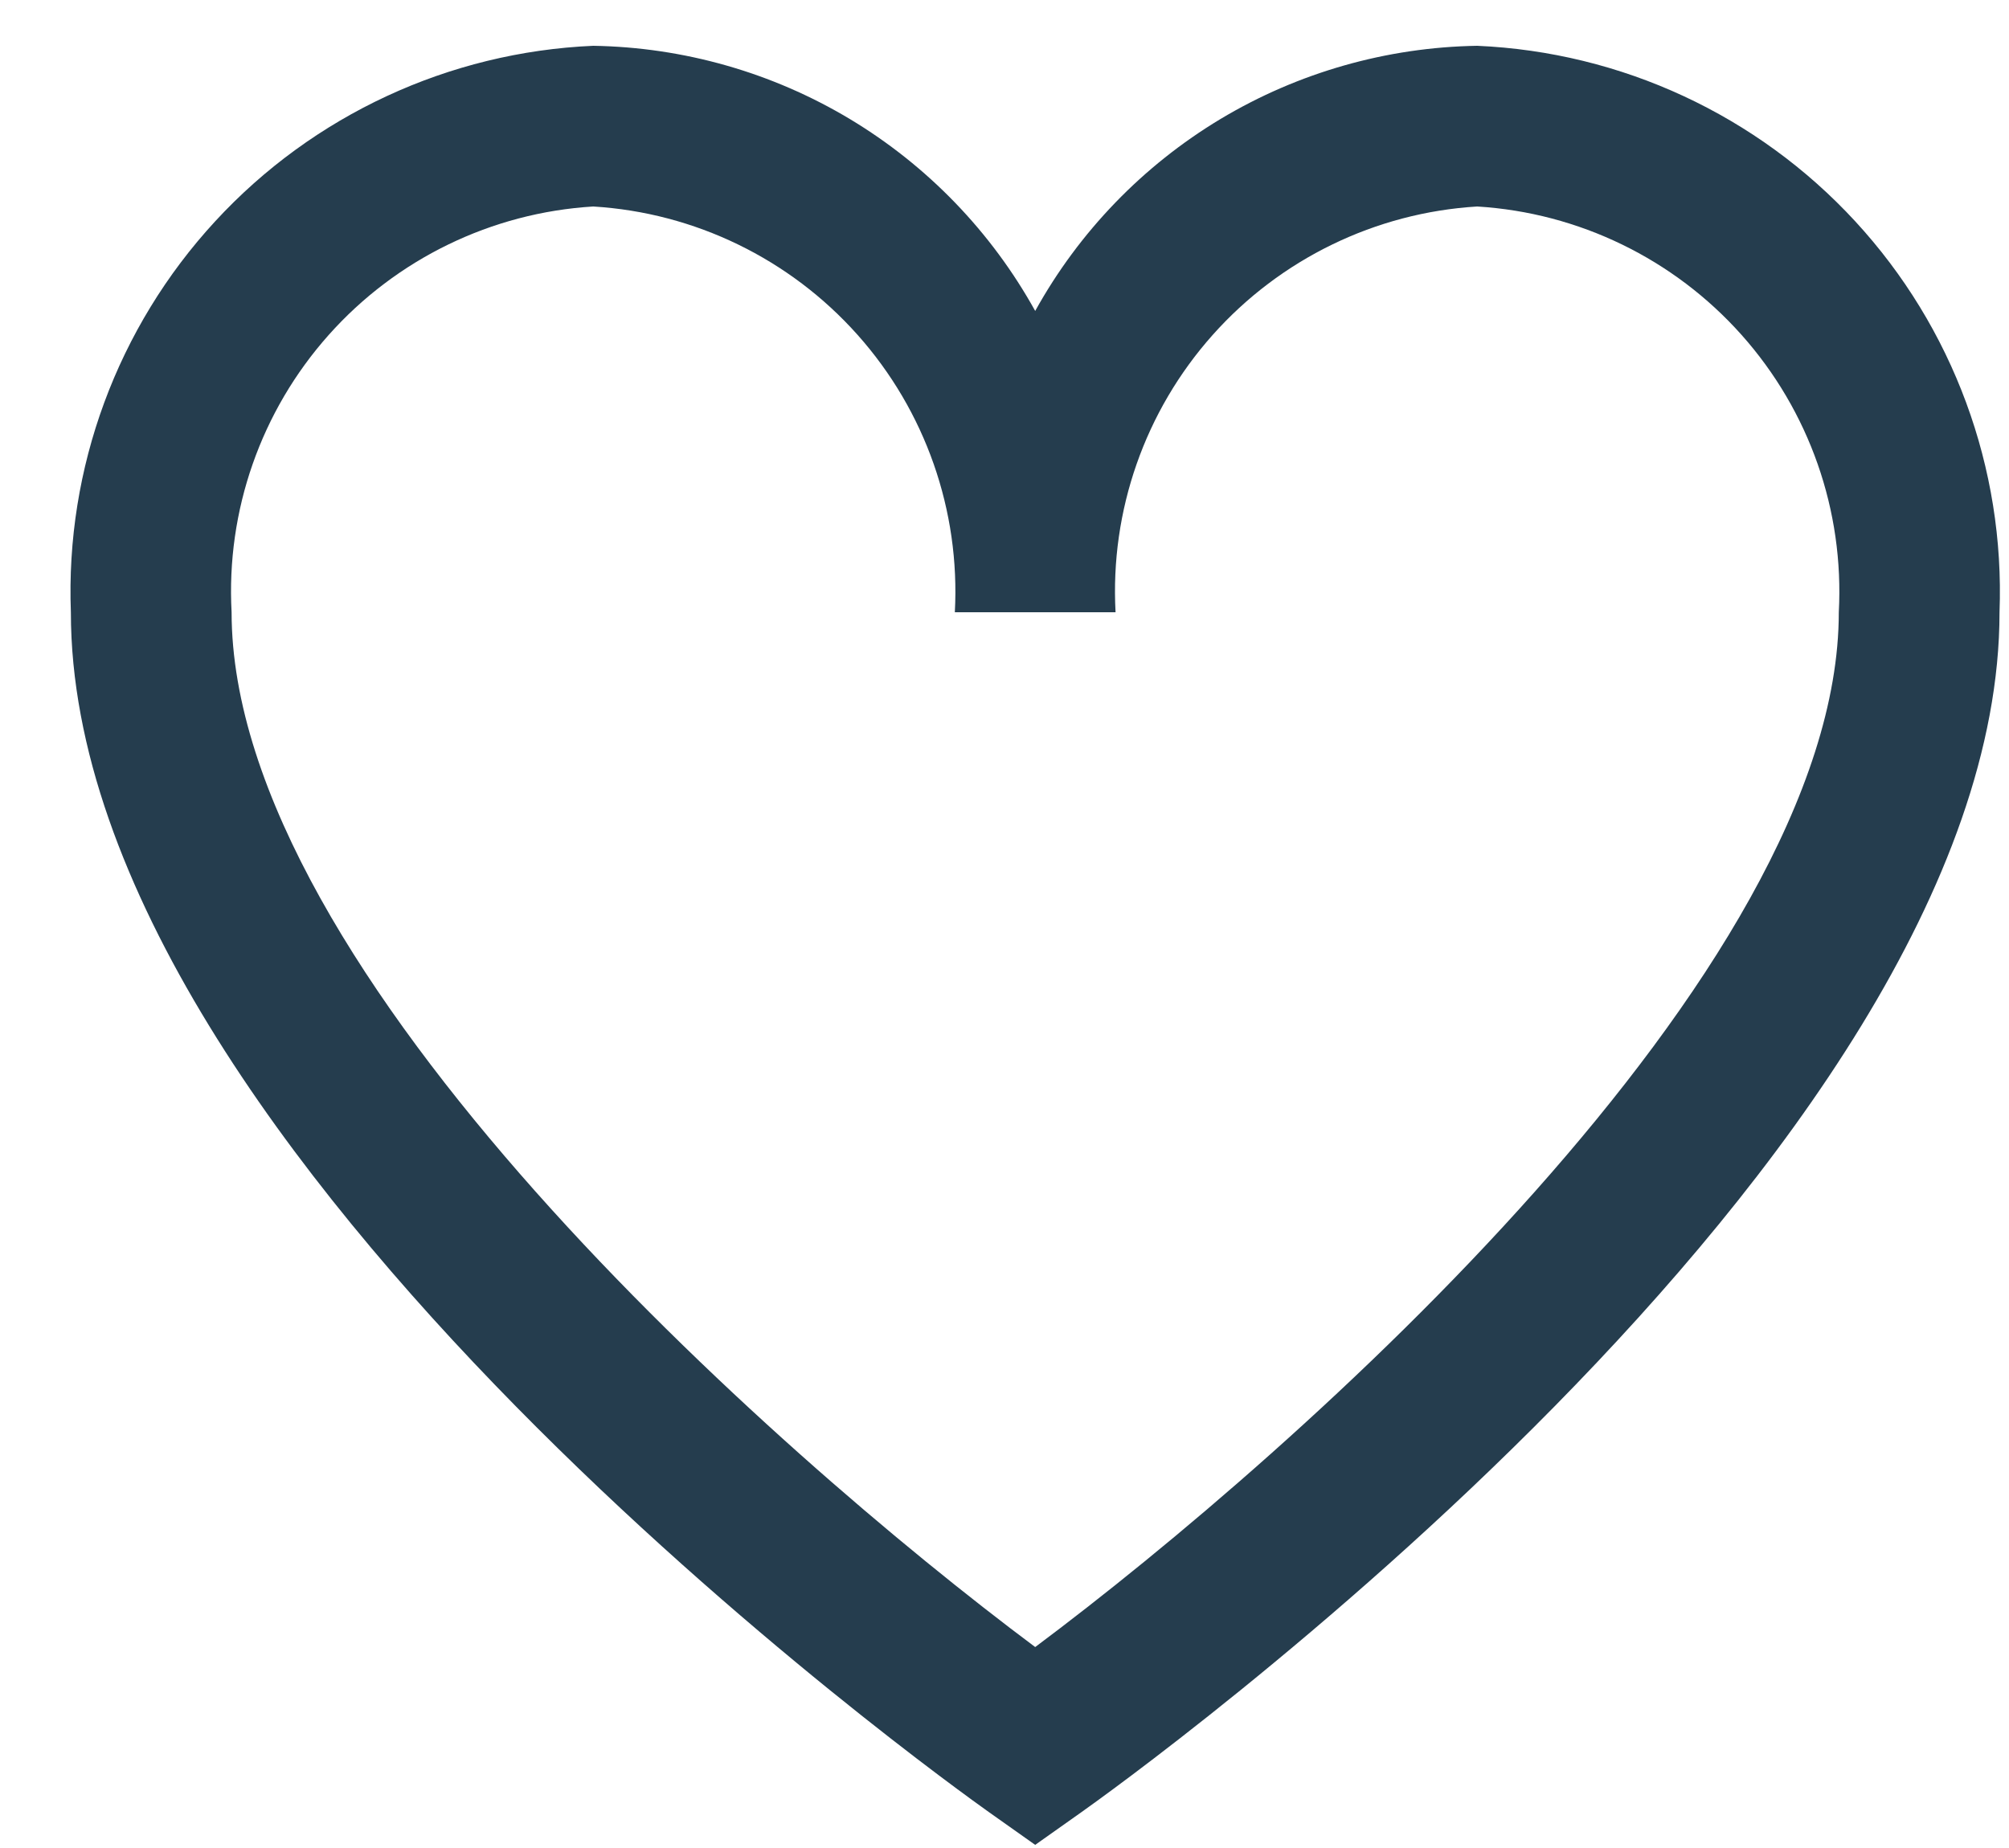
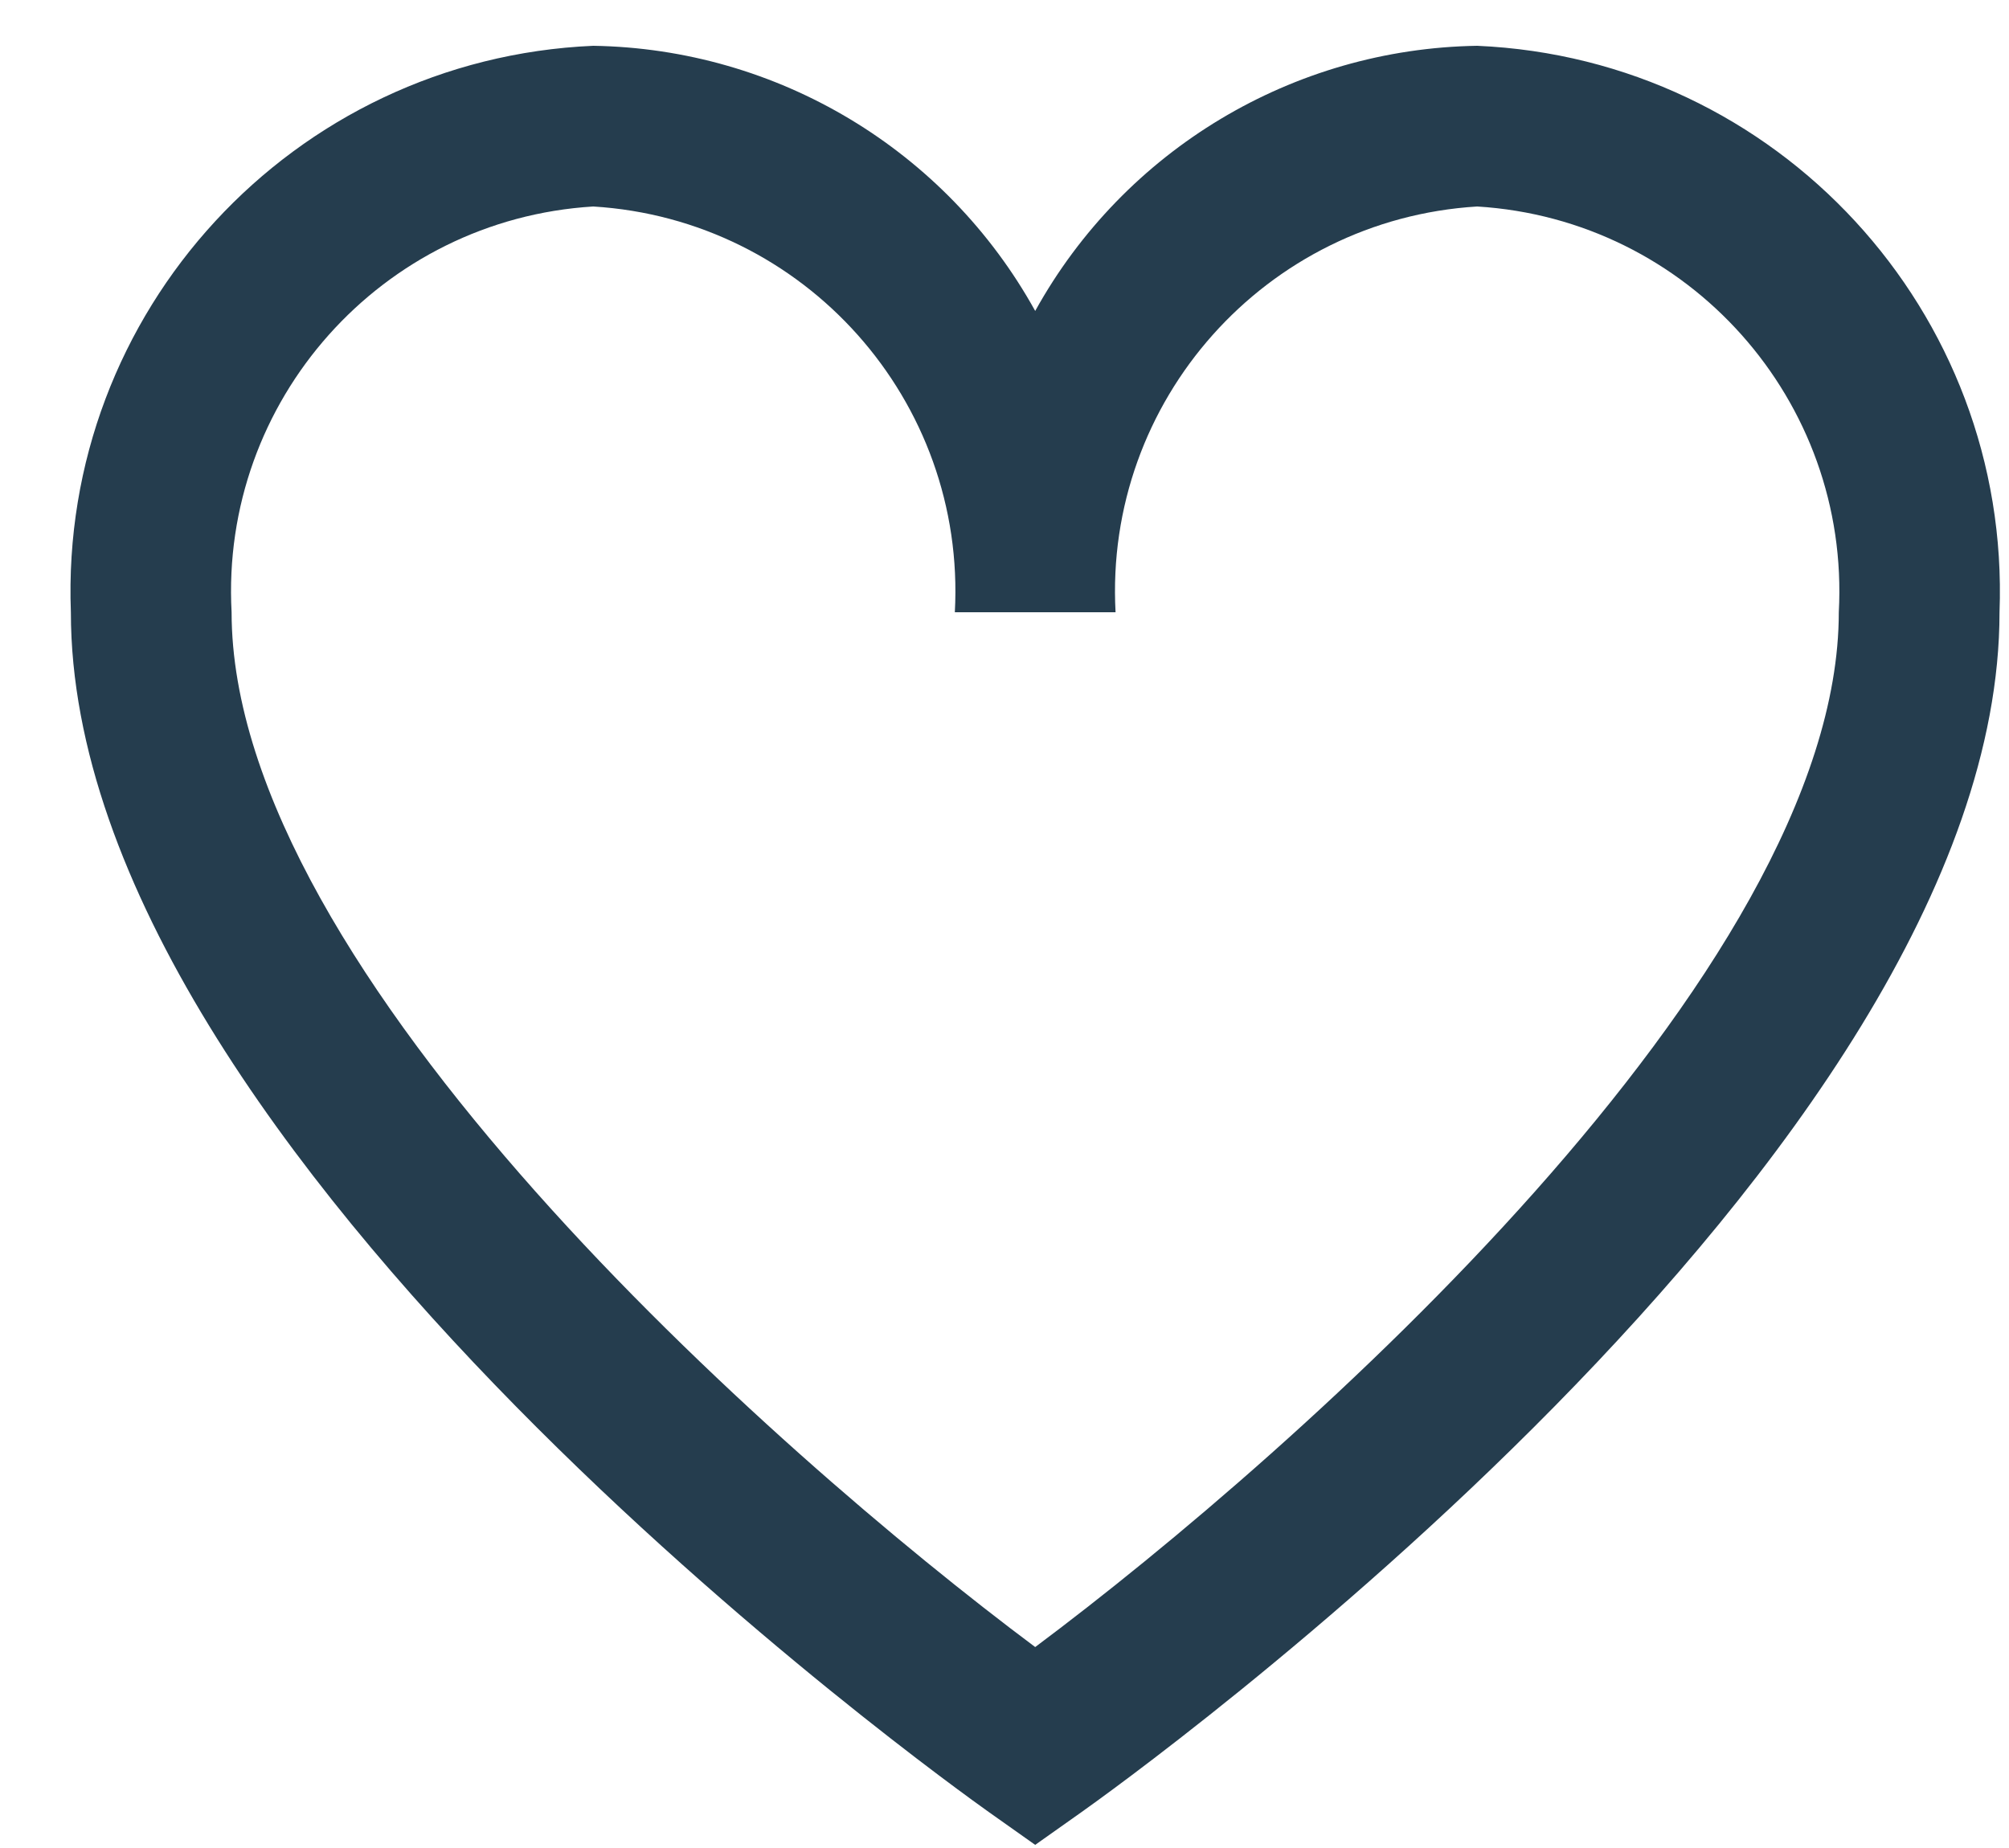
- <svg xmlns="http://www.w3.org/2000/svg" width="25" height="23" viewBox="0 0 25 23" fill="none">
-   <path d="M18.382 0.57C17.256 0.588 16.154 0.902 15.188 1.481C14.223 2.061 13.427 2.885 12.882 3.87C12.336 2.885 11.541 2.061 10.575 1.481C9.609 0.902 8.508 0.588 7.382 0.57C5.587 0.648 3.896 1.433 2.678 2.754C1.46 4.075 0.814 5.825 0.882 7.62C0.882 14.395 11.838 22.22 12.304 22.552L12.882 22.961L13.46 22.552C13.926 22.222 24.882 14.395 24.882 7.62C24.95 5.825 24.304 4.075 23.086 2.754C21.868 1.433 20.177 0.648 18.382 0.57ZM12.882 20.499C9.629 18.069 2.882 12.099 2.882 7.62C2.813 6.355 3.248 5.114 4.091 4.168C4.934 3.222 6.117 2.647 7.382 2.57C8.647 2.647 9.829 3.222 10.672 4.168C11.515 5.114 11.95 6.355 11.882 7.62H13.882C13.813 6.355 14.248 5.114 15.091 4.168C15.934 3.222 17.117 2.647 18.382 2.57C19.646 2.647 20.829 3.222 21.672 4.168C22.515 5.114 22.95 6.355 22.882 7.62C22.882 12.101 16.135 18.069 12.882 20.499Z" fill="#253D4E" />
+ <svg xmlns="http://www.w3.org/2000/svg" width="25" height="23" fill="none">
+   <path fill="#253D4E" d="M18.382.57a6.4 6.4 0 0 0-5.5 3.3 6.4 6.4 0 0 0-5.5-3.3 6.8 6.8 0 0 0-6.5 7.05c0 6.775 10.956 14.6 11.422 14.932l.578.409.578-.409c.466-.33 11.422-8.157 11.422-14.932a6.8 6.8 0 0 0-6.5-7.05m-5.5 19.929c-3.253-2.43-10-8.4-10-12.879a4.8 4.8 0 0 1 4.5-5.05 4.8 4.8 0 0 1 4.5 5.05h2a4.8 4.8 0 0 1 4.5-5.05 4.8 4.8 0 0 1 4.5 5.05c0 4.481-6.747 10.449-10 12.879" />
</svg>
